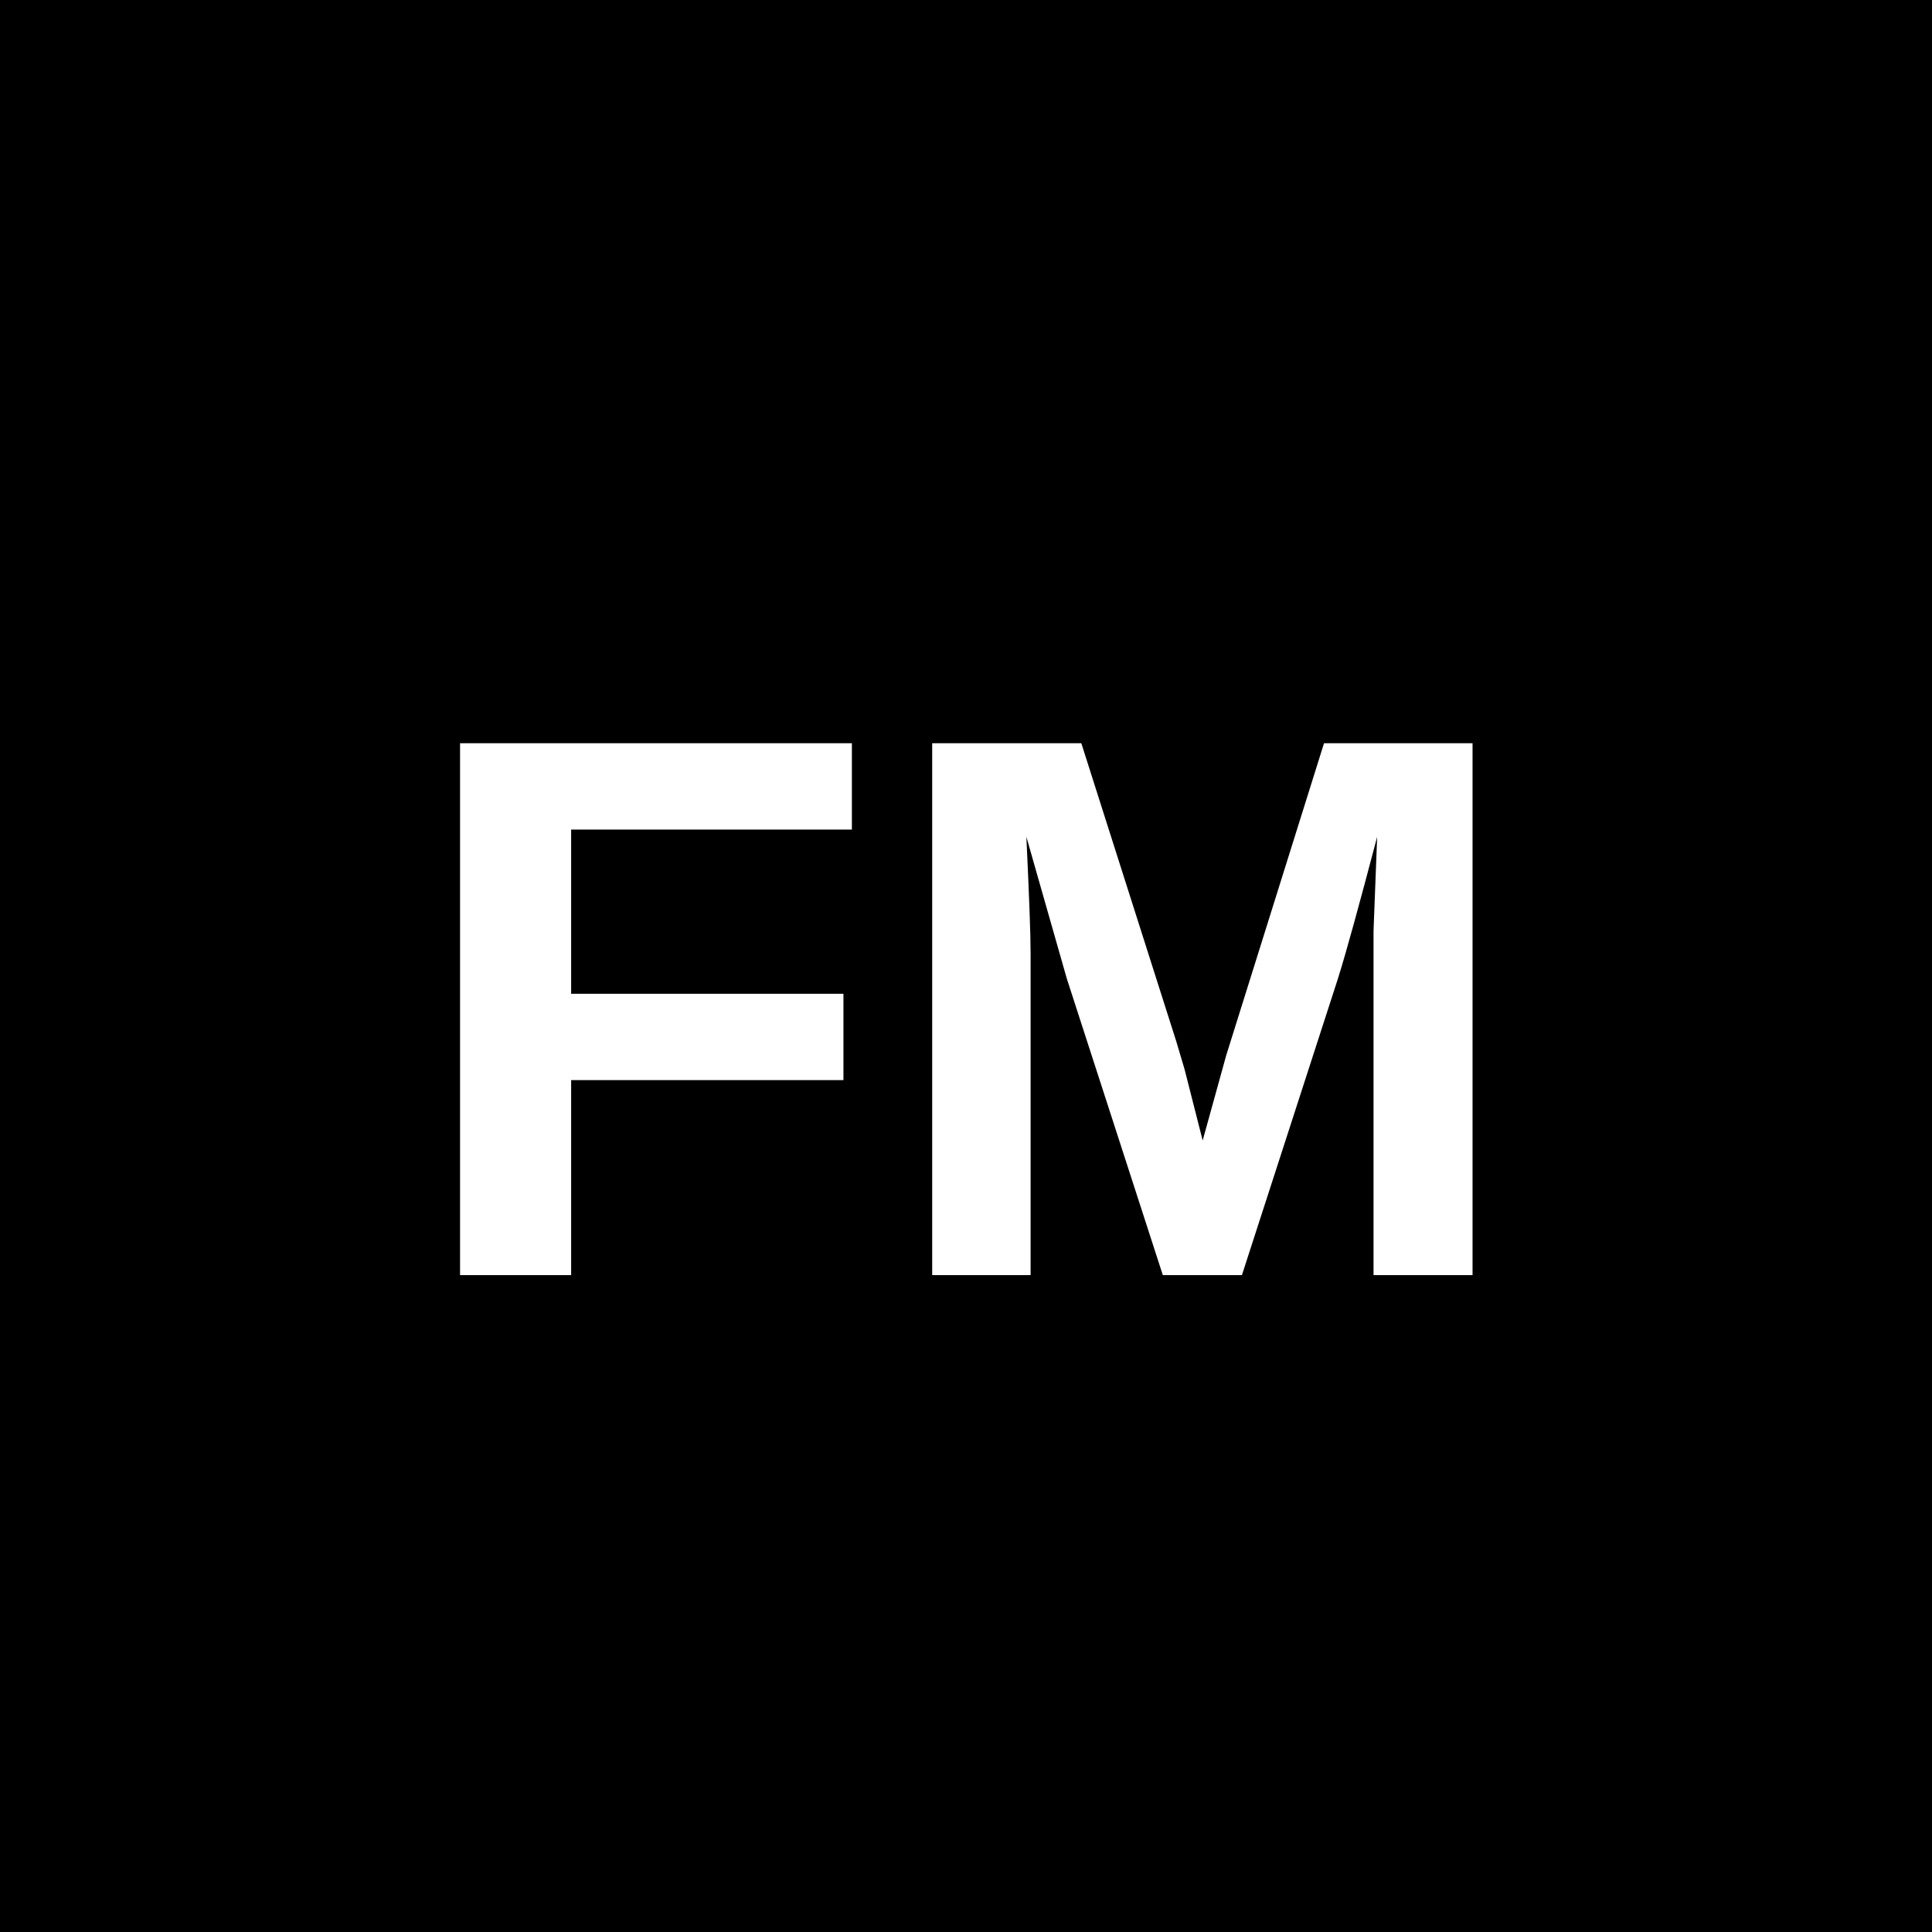
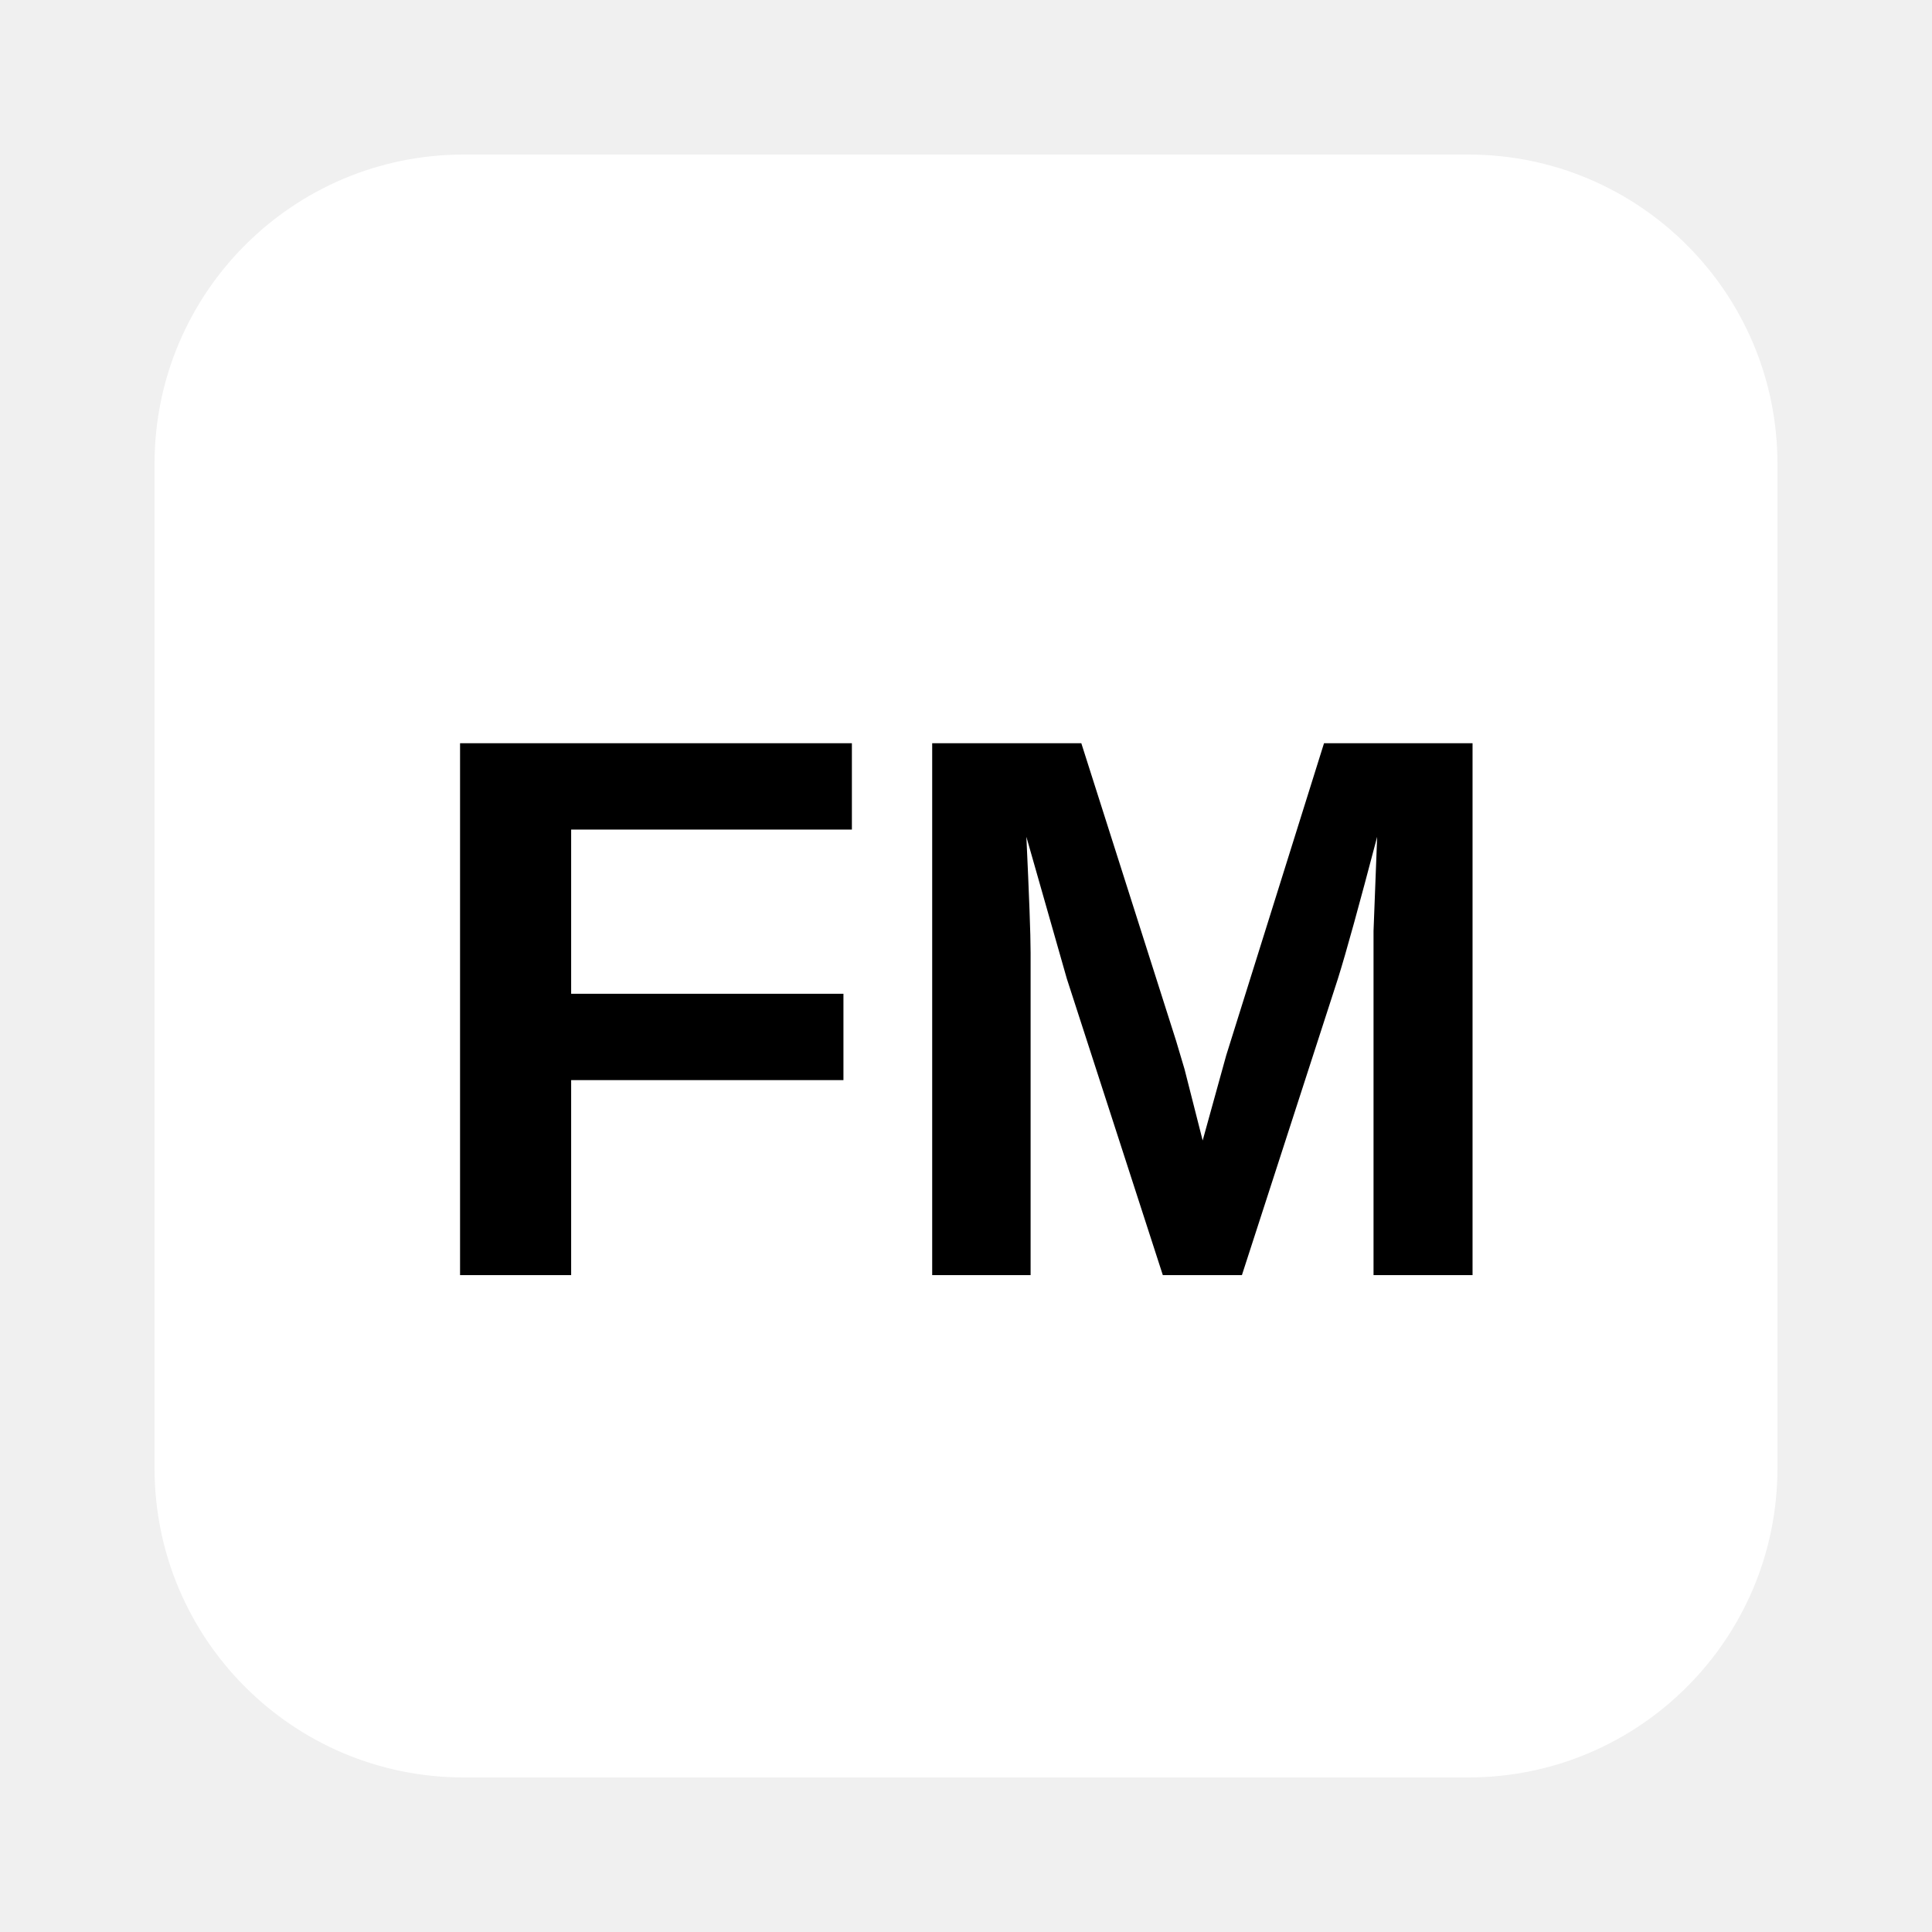
<svg xmlns="http://www.w3.org/2000/svg" width="50" height="50" viewBox="0 0 50 50">
-   <rect width="50" height="50" fill="black" />
-   <text x="25" y="33" font-family="Arial, sans-serif" font-size="20" font-weight="bold" fill="white" text-anchor="middle">FM</text>
+   <rect x="4" y="4" width="42" height="42" rx="8" fill="white" />
+   <text x="25" y="33" font-family="Arial, sans-serif" font-size="20" font-weight="bold" fill="black" text-anchor="middle">FM</text>
</svg>
